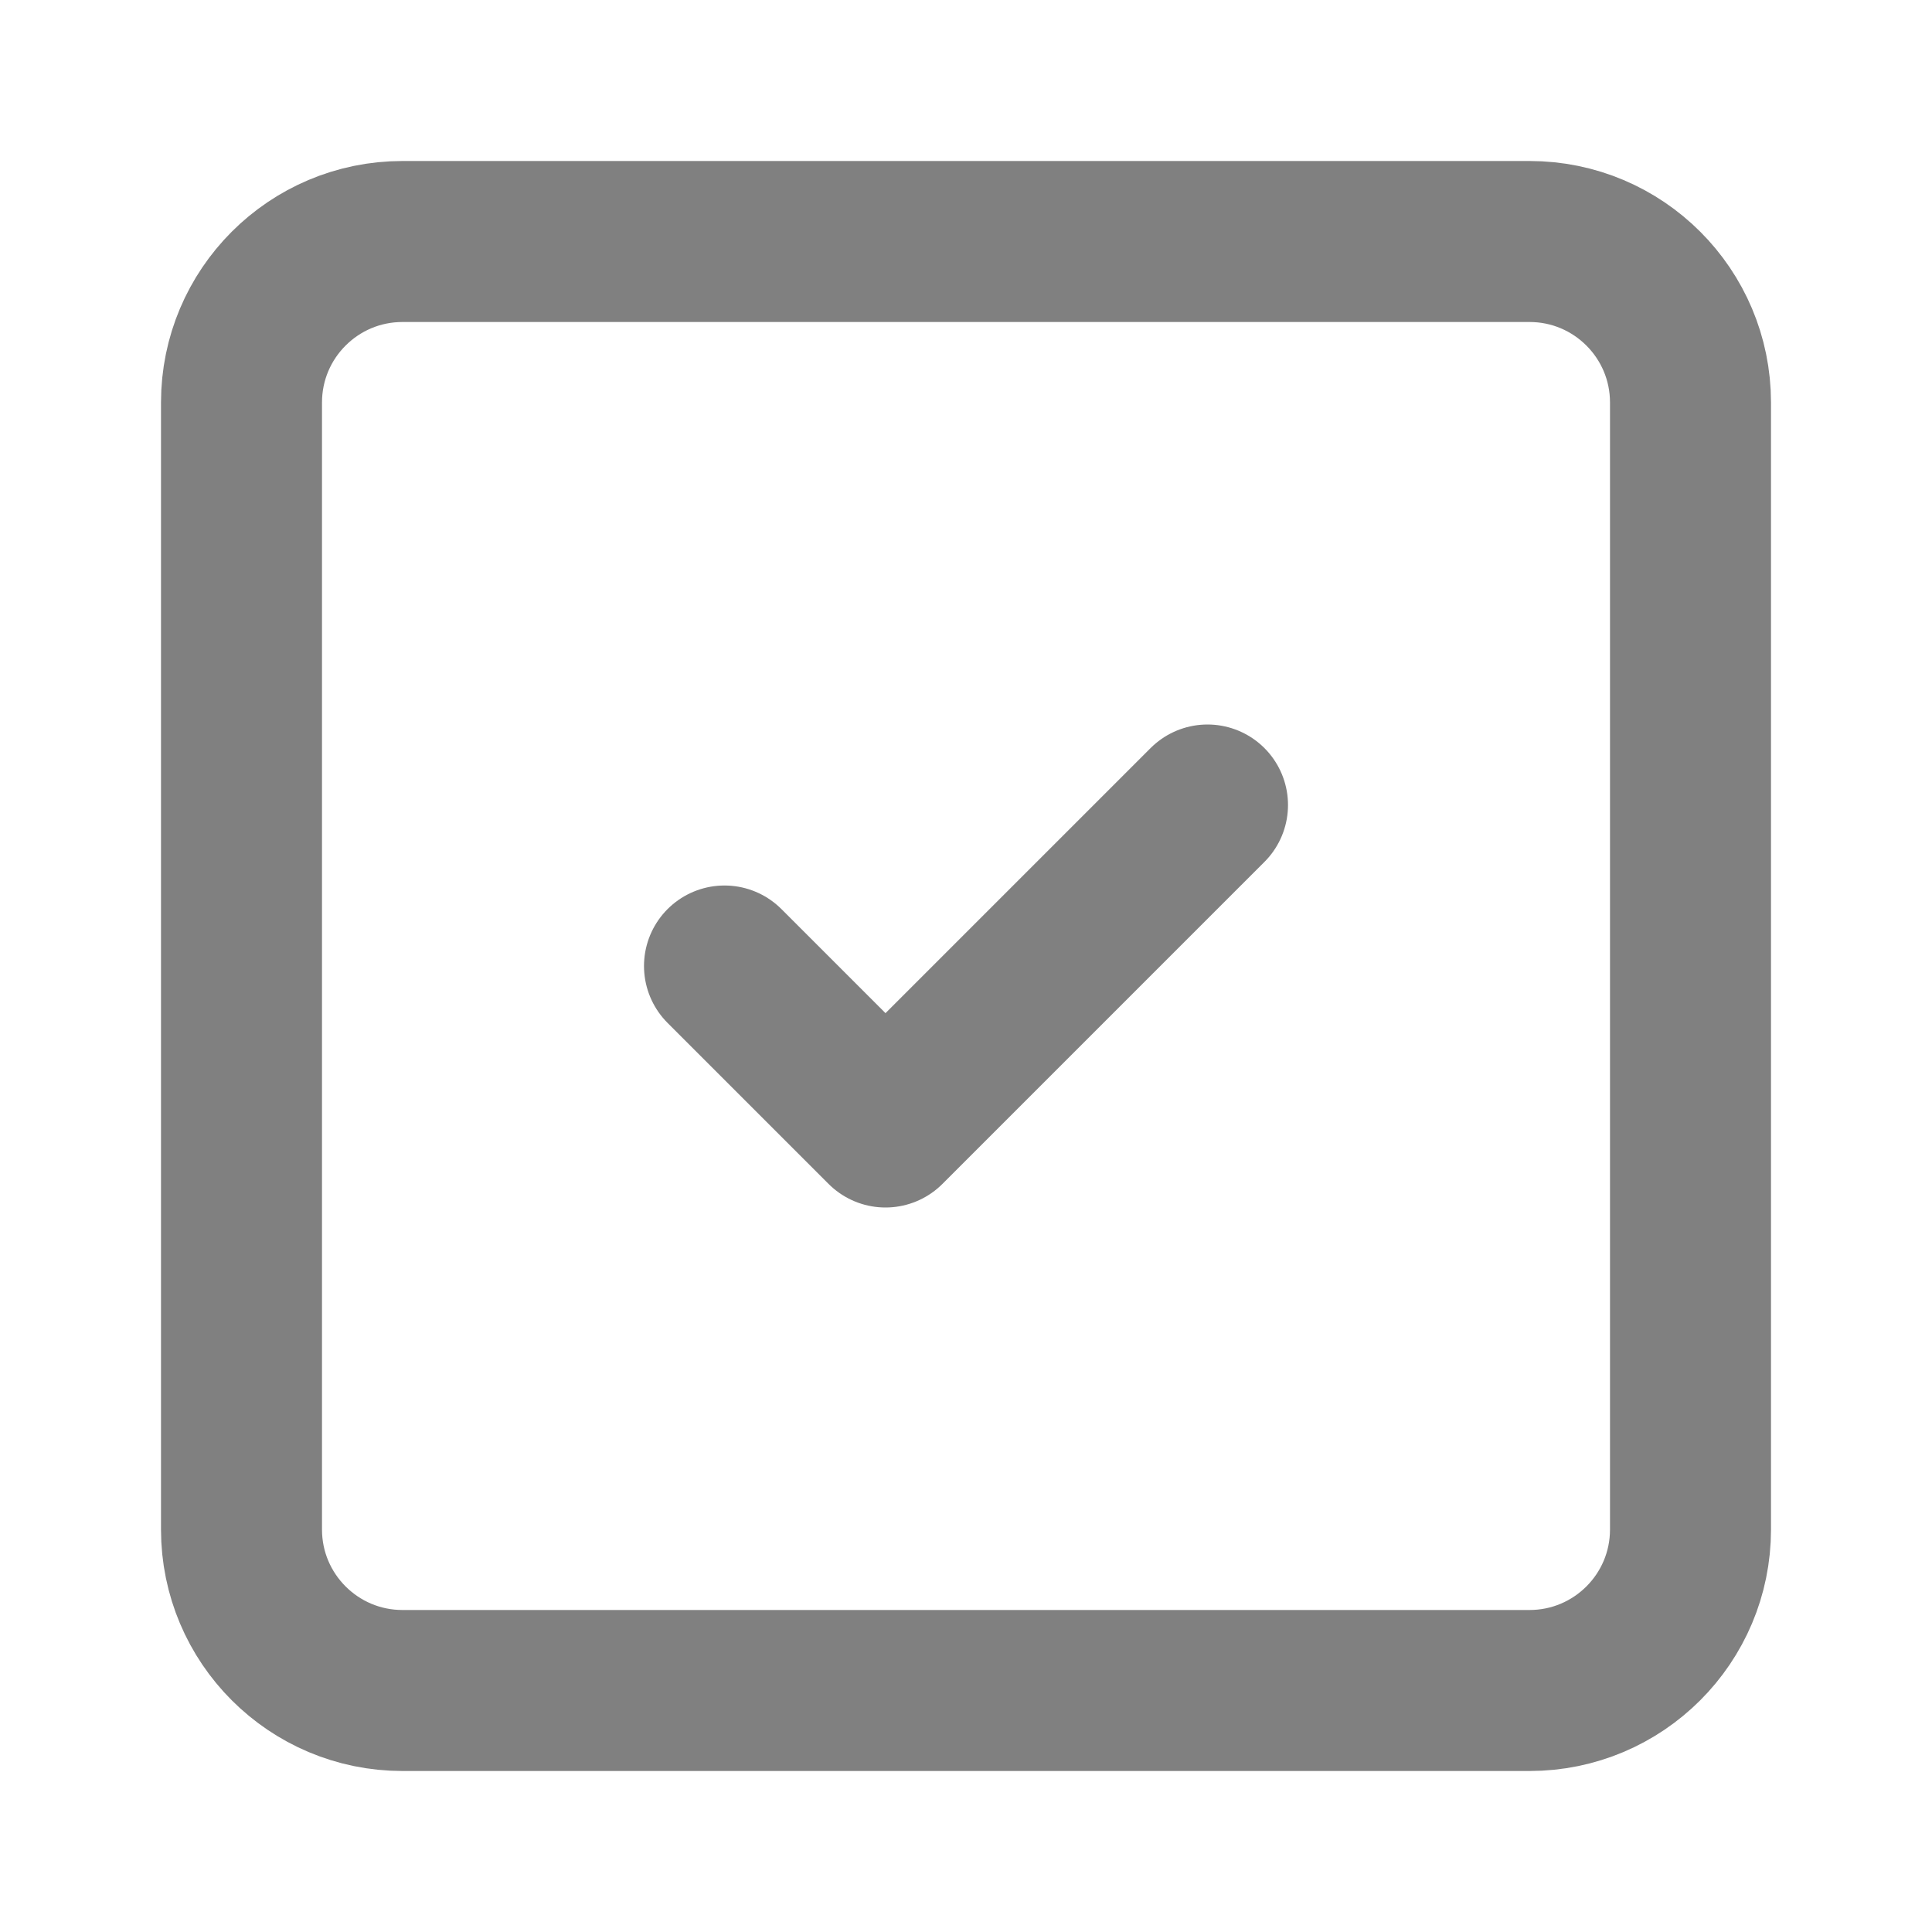
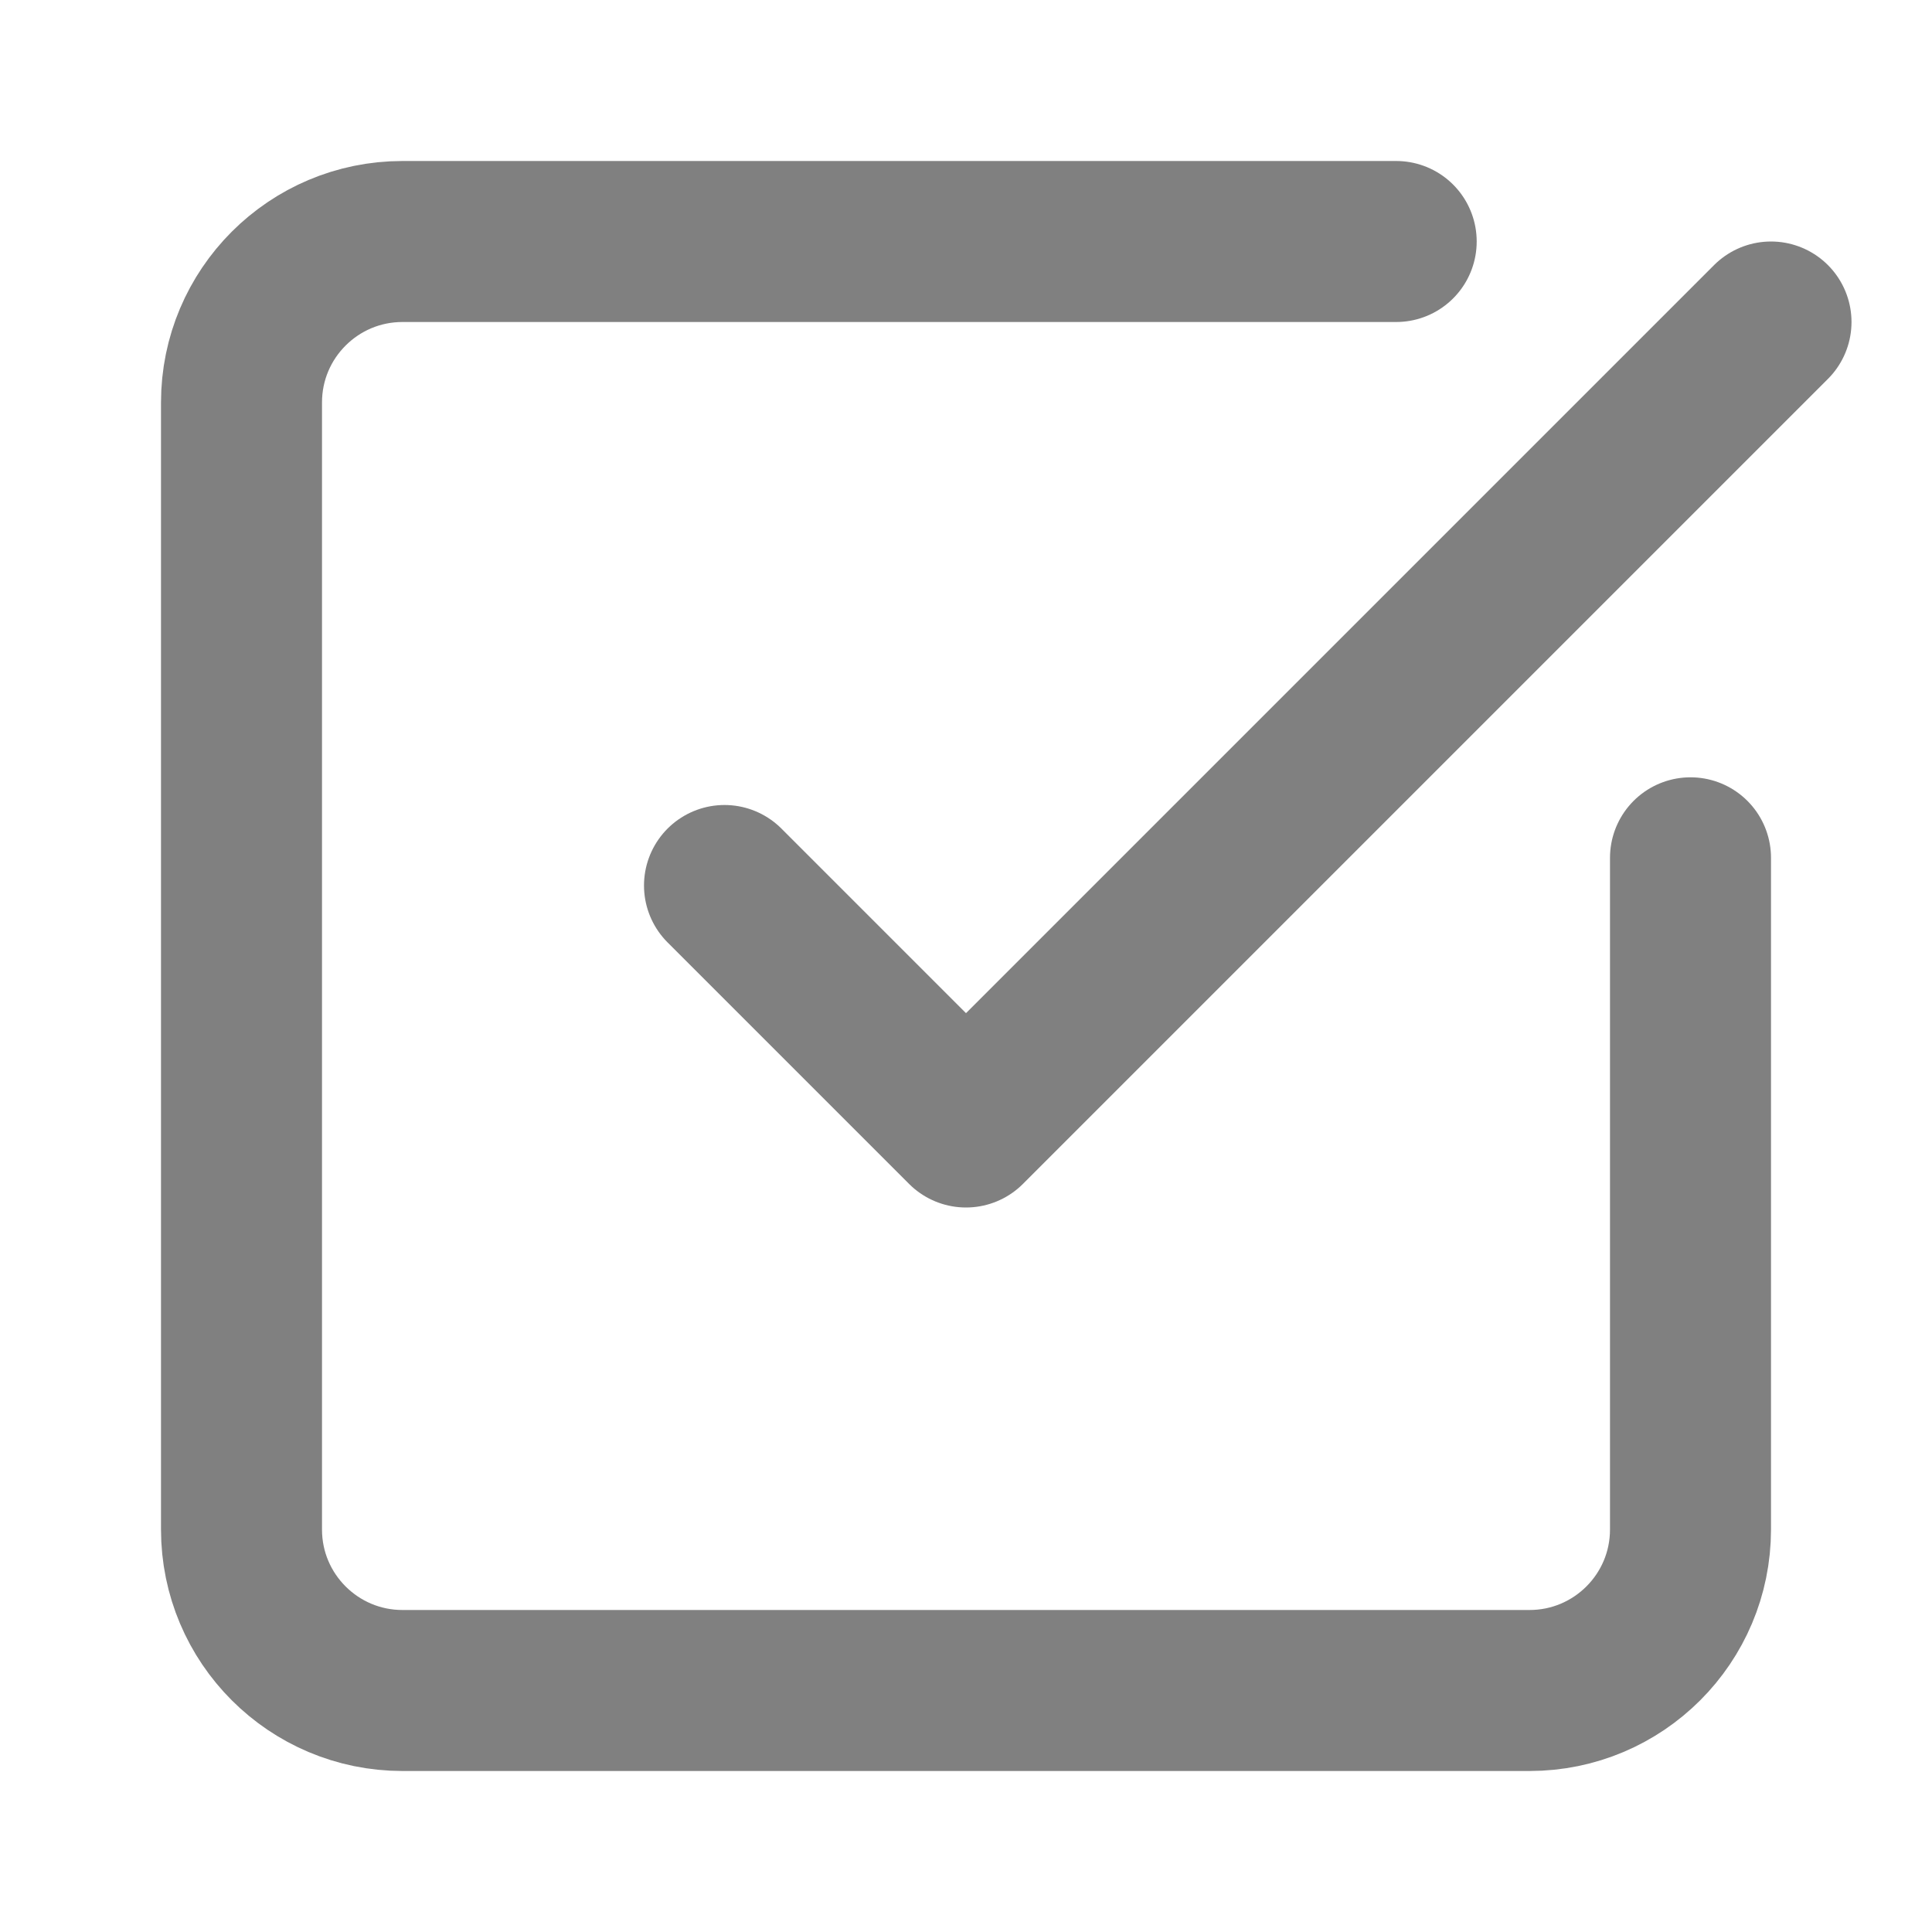
<svg xmlns="http://www.w3.org/2000/svg" width="16" height="16" viewBox="0 0 24 24" fill="none" stroke="#808080" stroke-width="2" stroke-linecap="round" stroke-linejoin="round">
-   <rect width="18" height="18" x="3" y="3" rx="2" />
-   <path d="m9 12 2 2 4-4" />
+   <path d="M21 10.656V19a2 2 0 0 1-2 2H5a2 2 0 0 1-2-2V5a2 2 0 0 1 2-2h12.344" />
+   <path d="m9 11 3 3L22 4" />
</svg>
